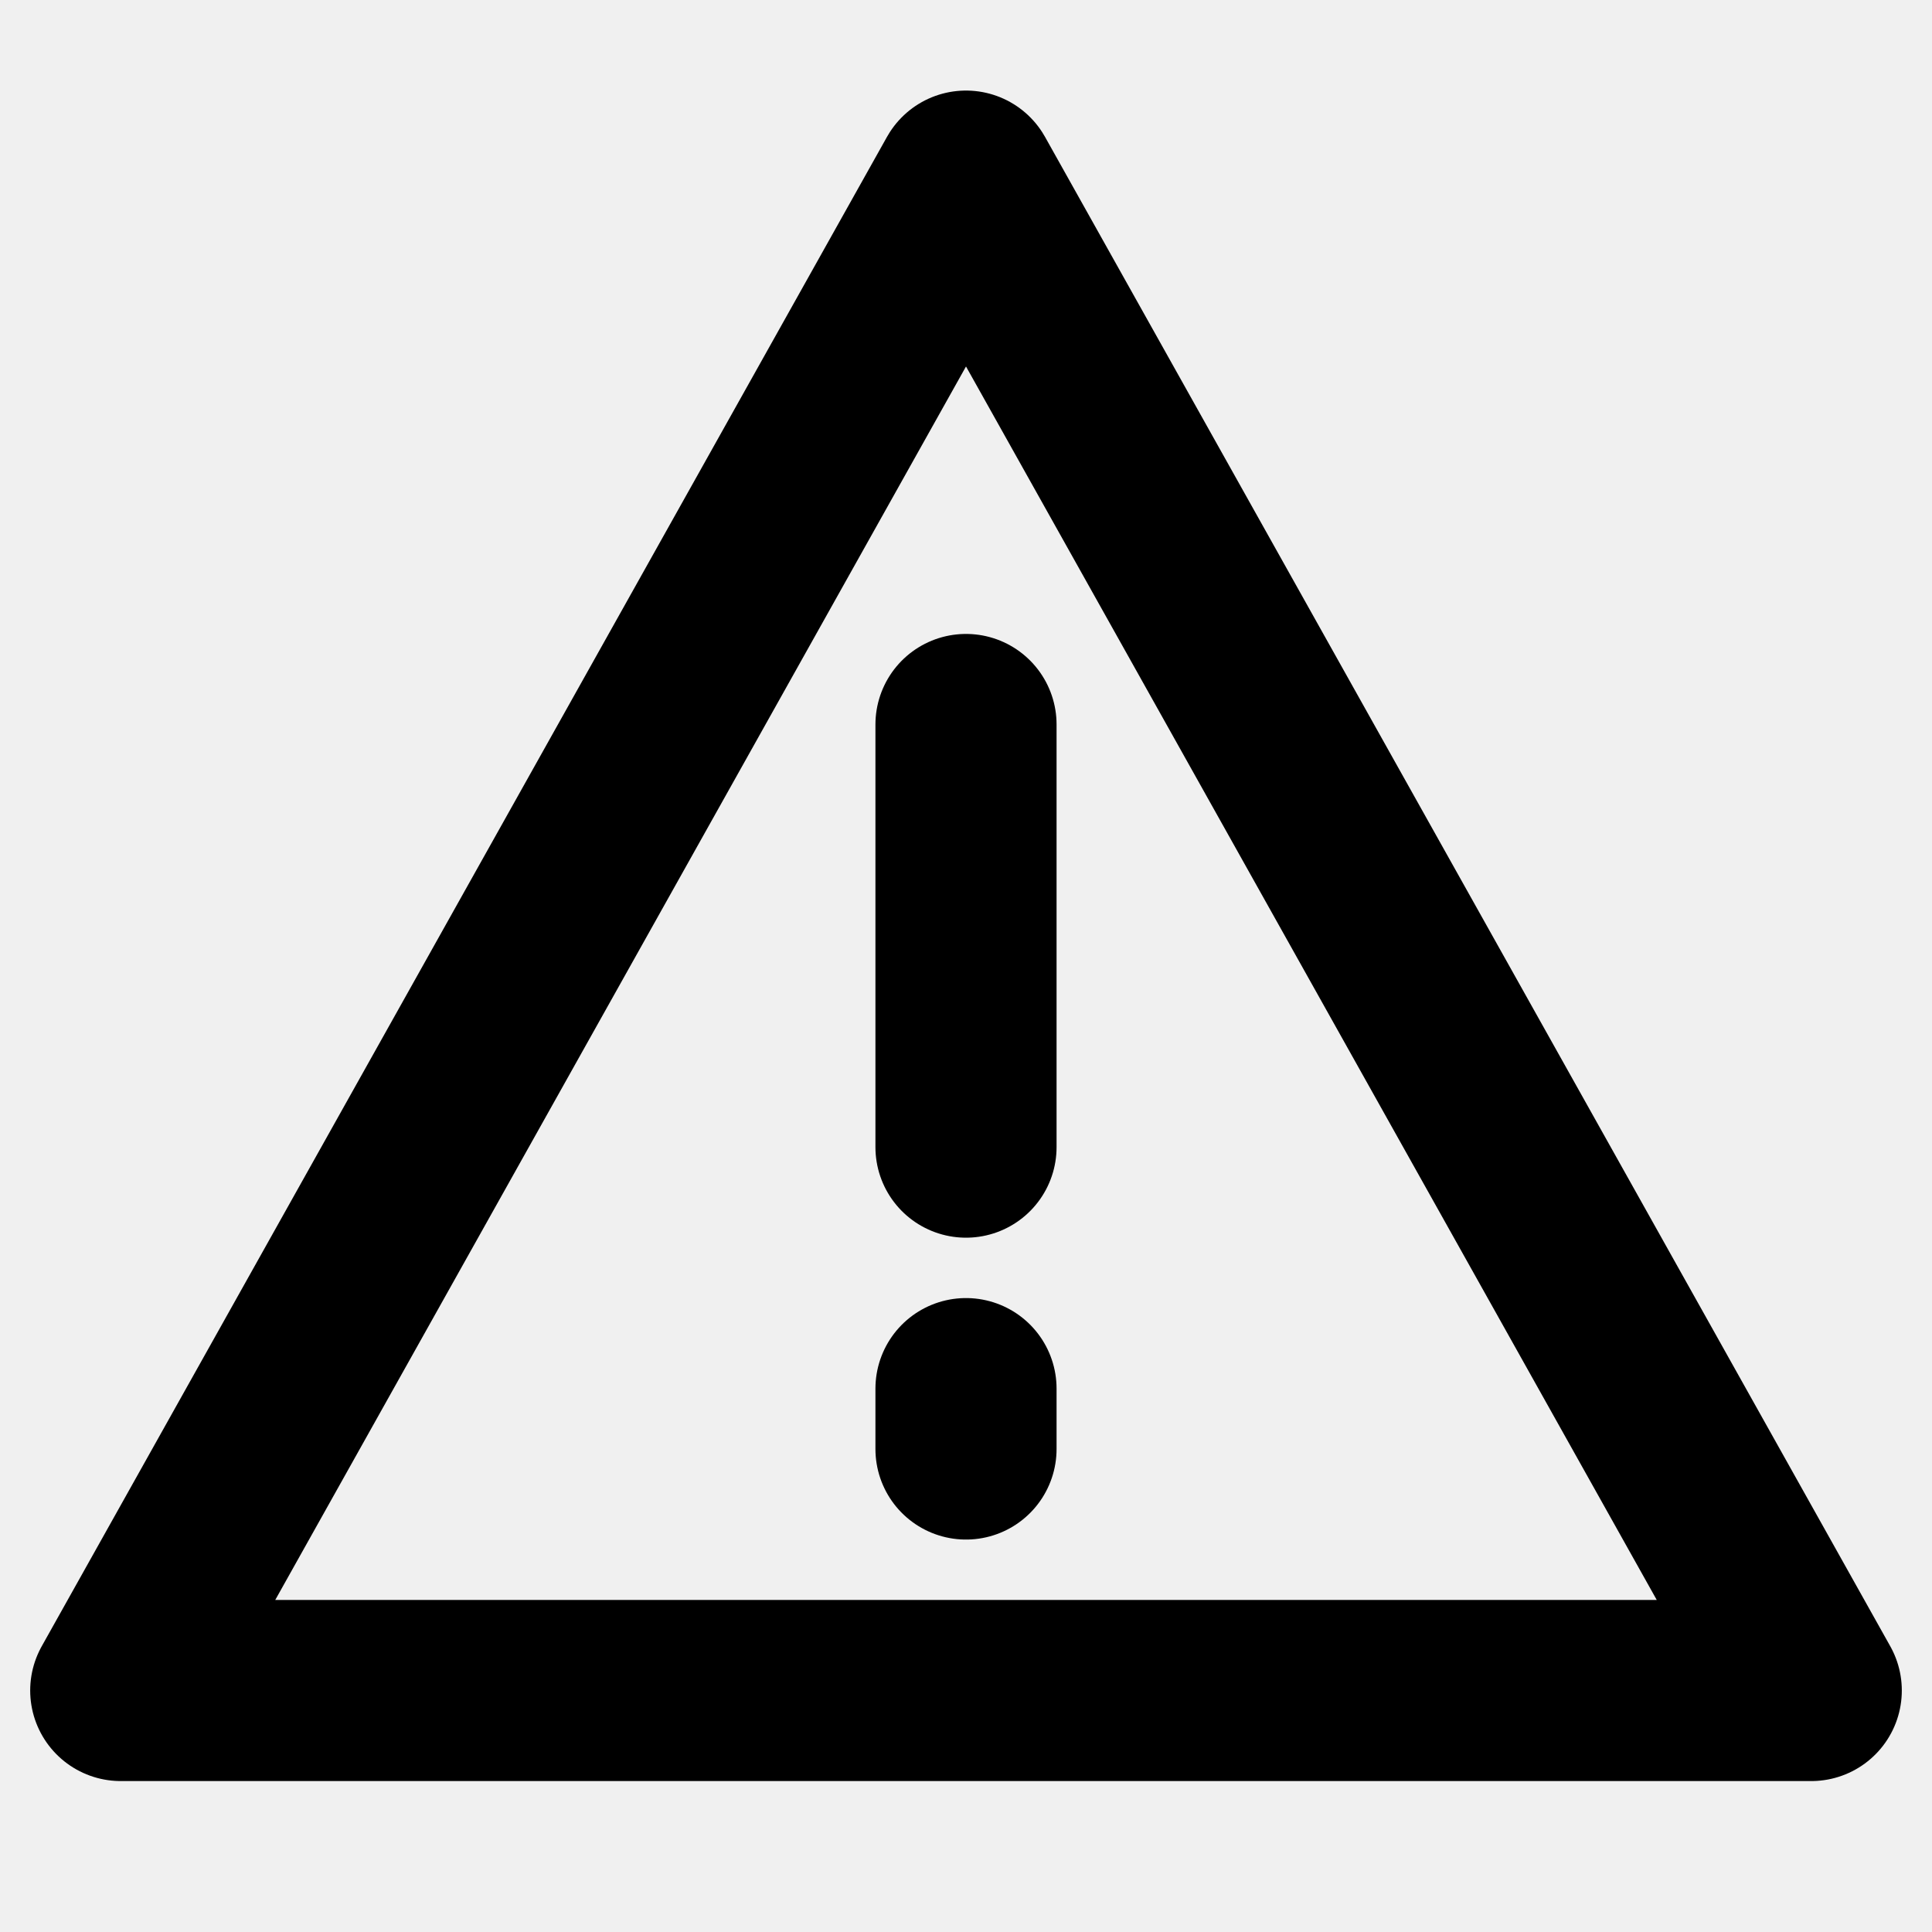
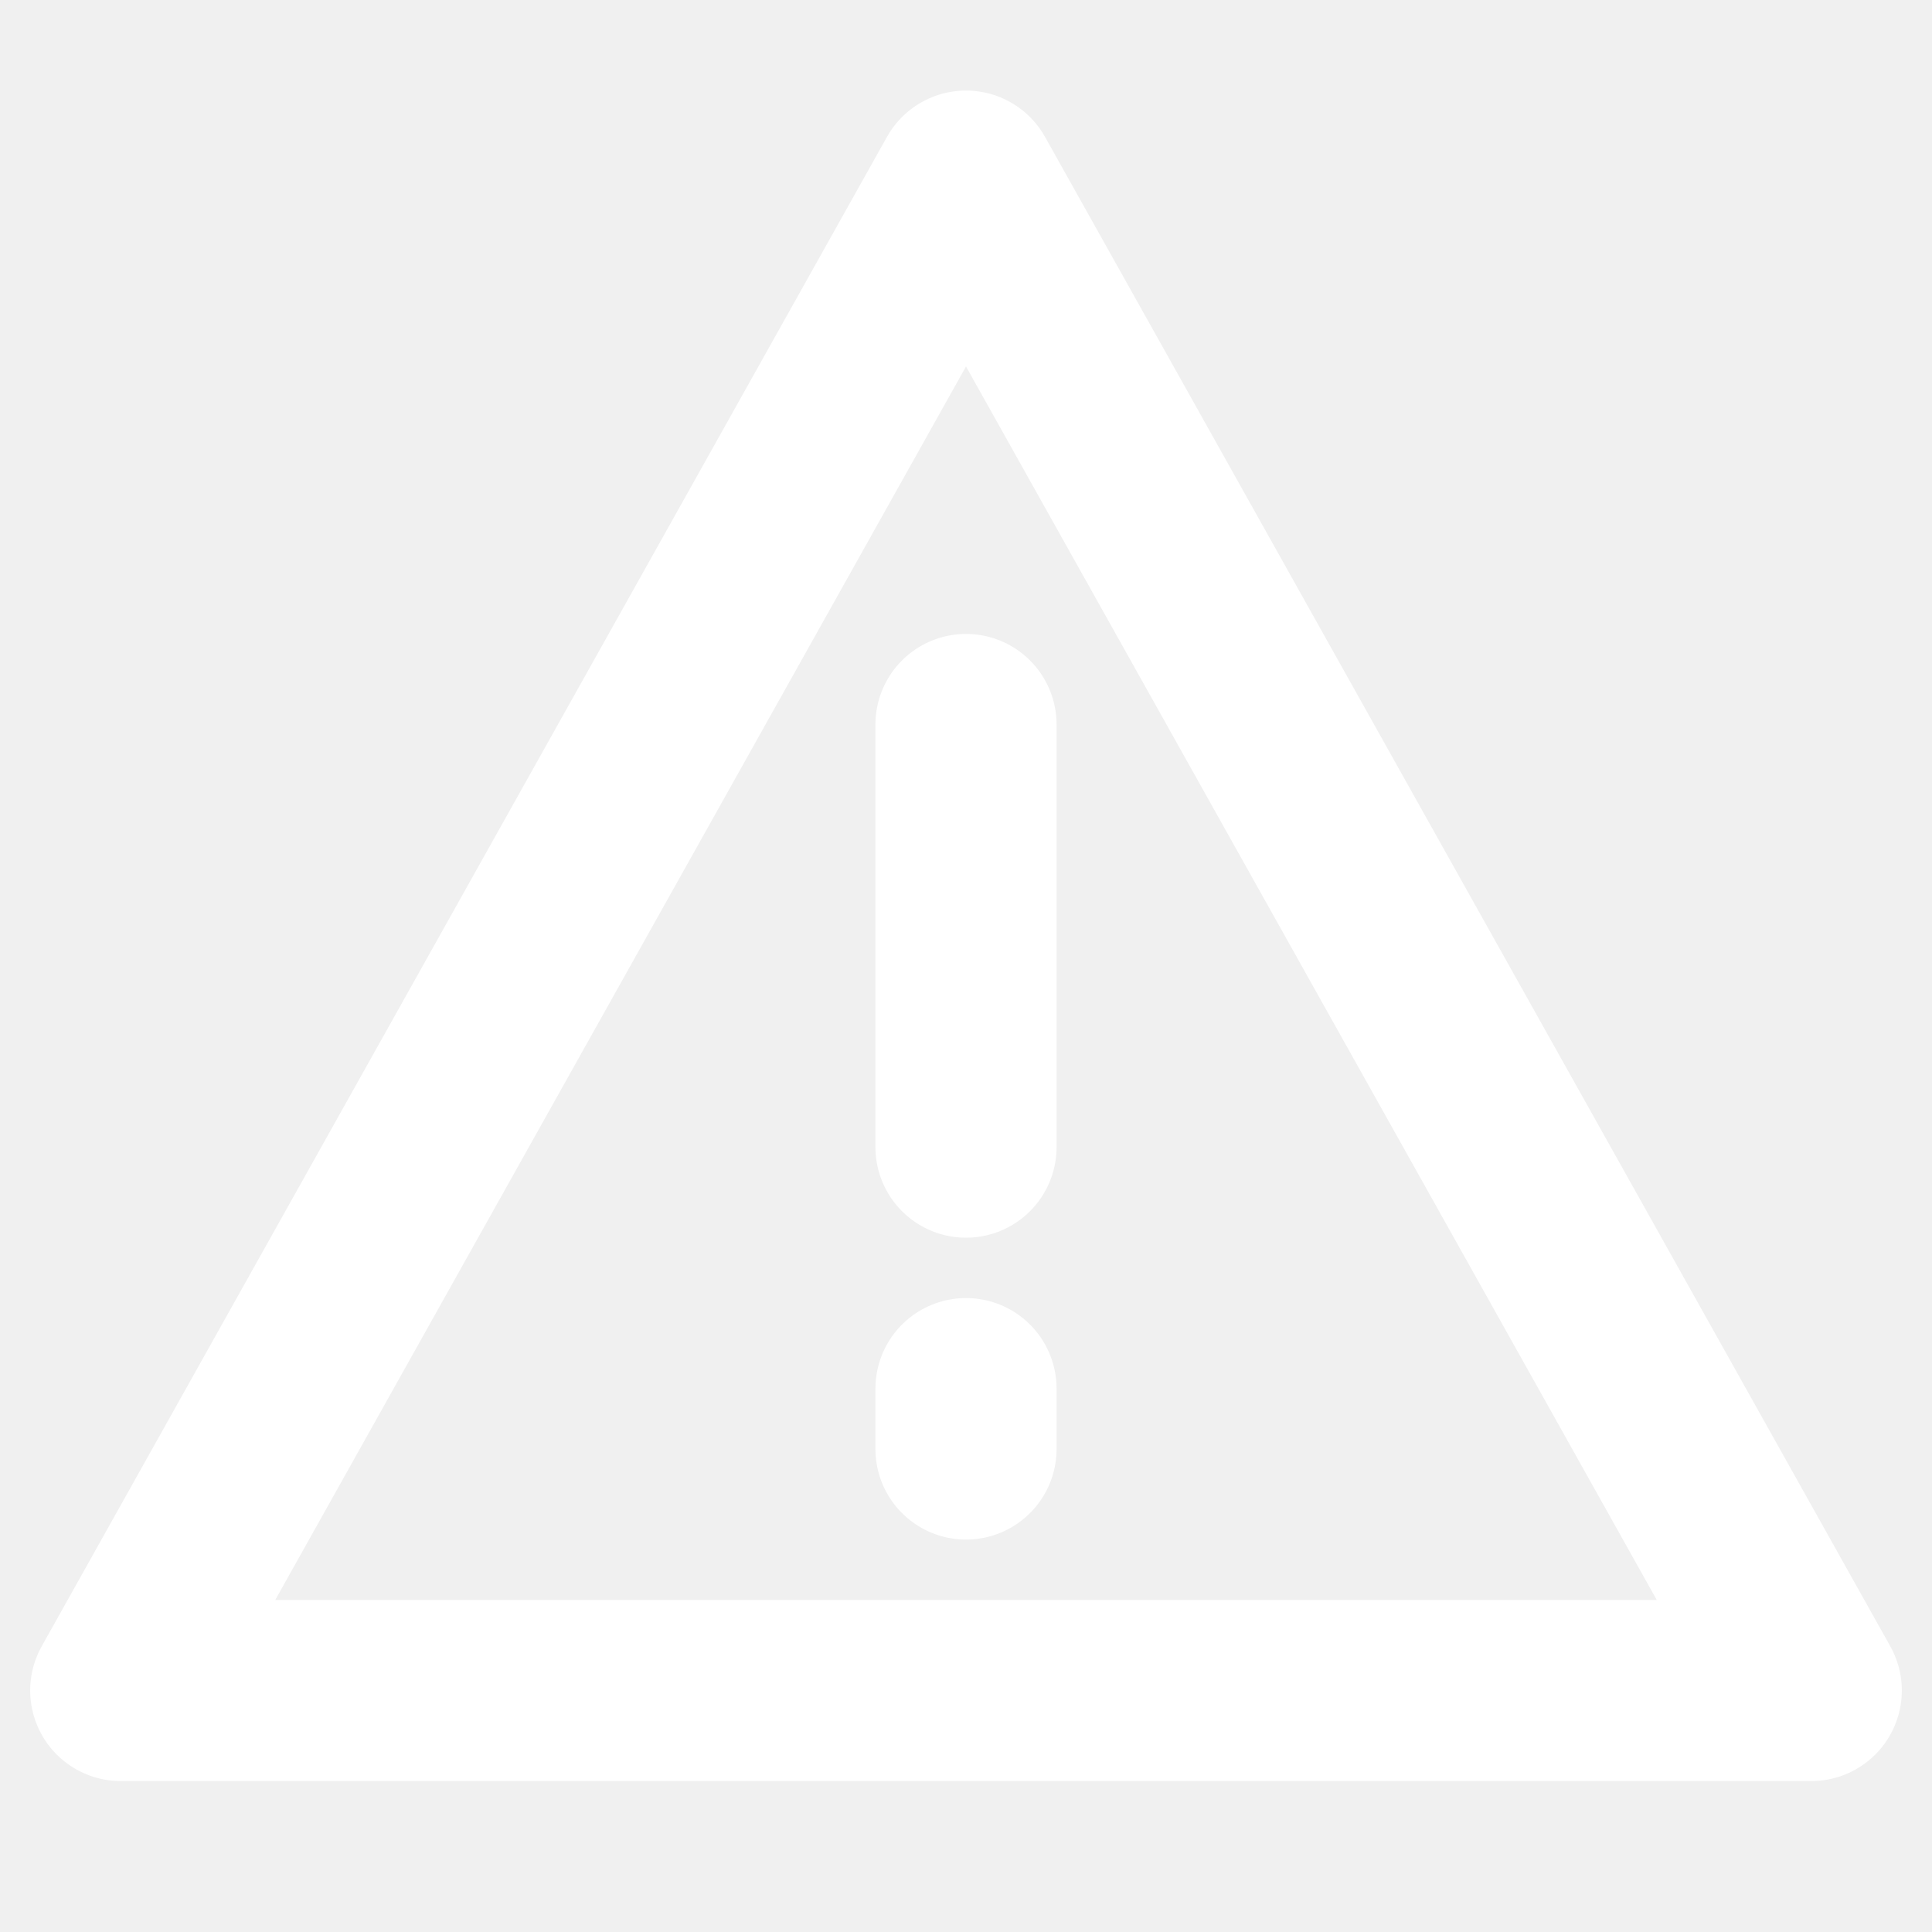
<svg xmlns="http://www.w3.org/2000/svg" width="16" height="16" viewBox="0 0 16 16">
-   <path d="M8 1.5L15 14H1L8 1.5z" stroke="currentColor" stroke-width="1.5" fill="none" stroke-linejoin="round" />
-   <path d="M8 6v3.5M8 11.5v.5" stroke="currentColor" stroke-width="1.5" fill="none" stroke-linecap="round" />
+   <path d="M8 1.5L15 14H1L8 1.5z" stroke="#FFFFFF" stroke-width="1.5" fill="none" stroke-linejoin="round" />
+   <path d="M8 6v3.5M8 11.5v.5" stroke="#FFFFFF" stroke-width="1.5" fill="none" stroke-linecap="round" />
</svg>
